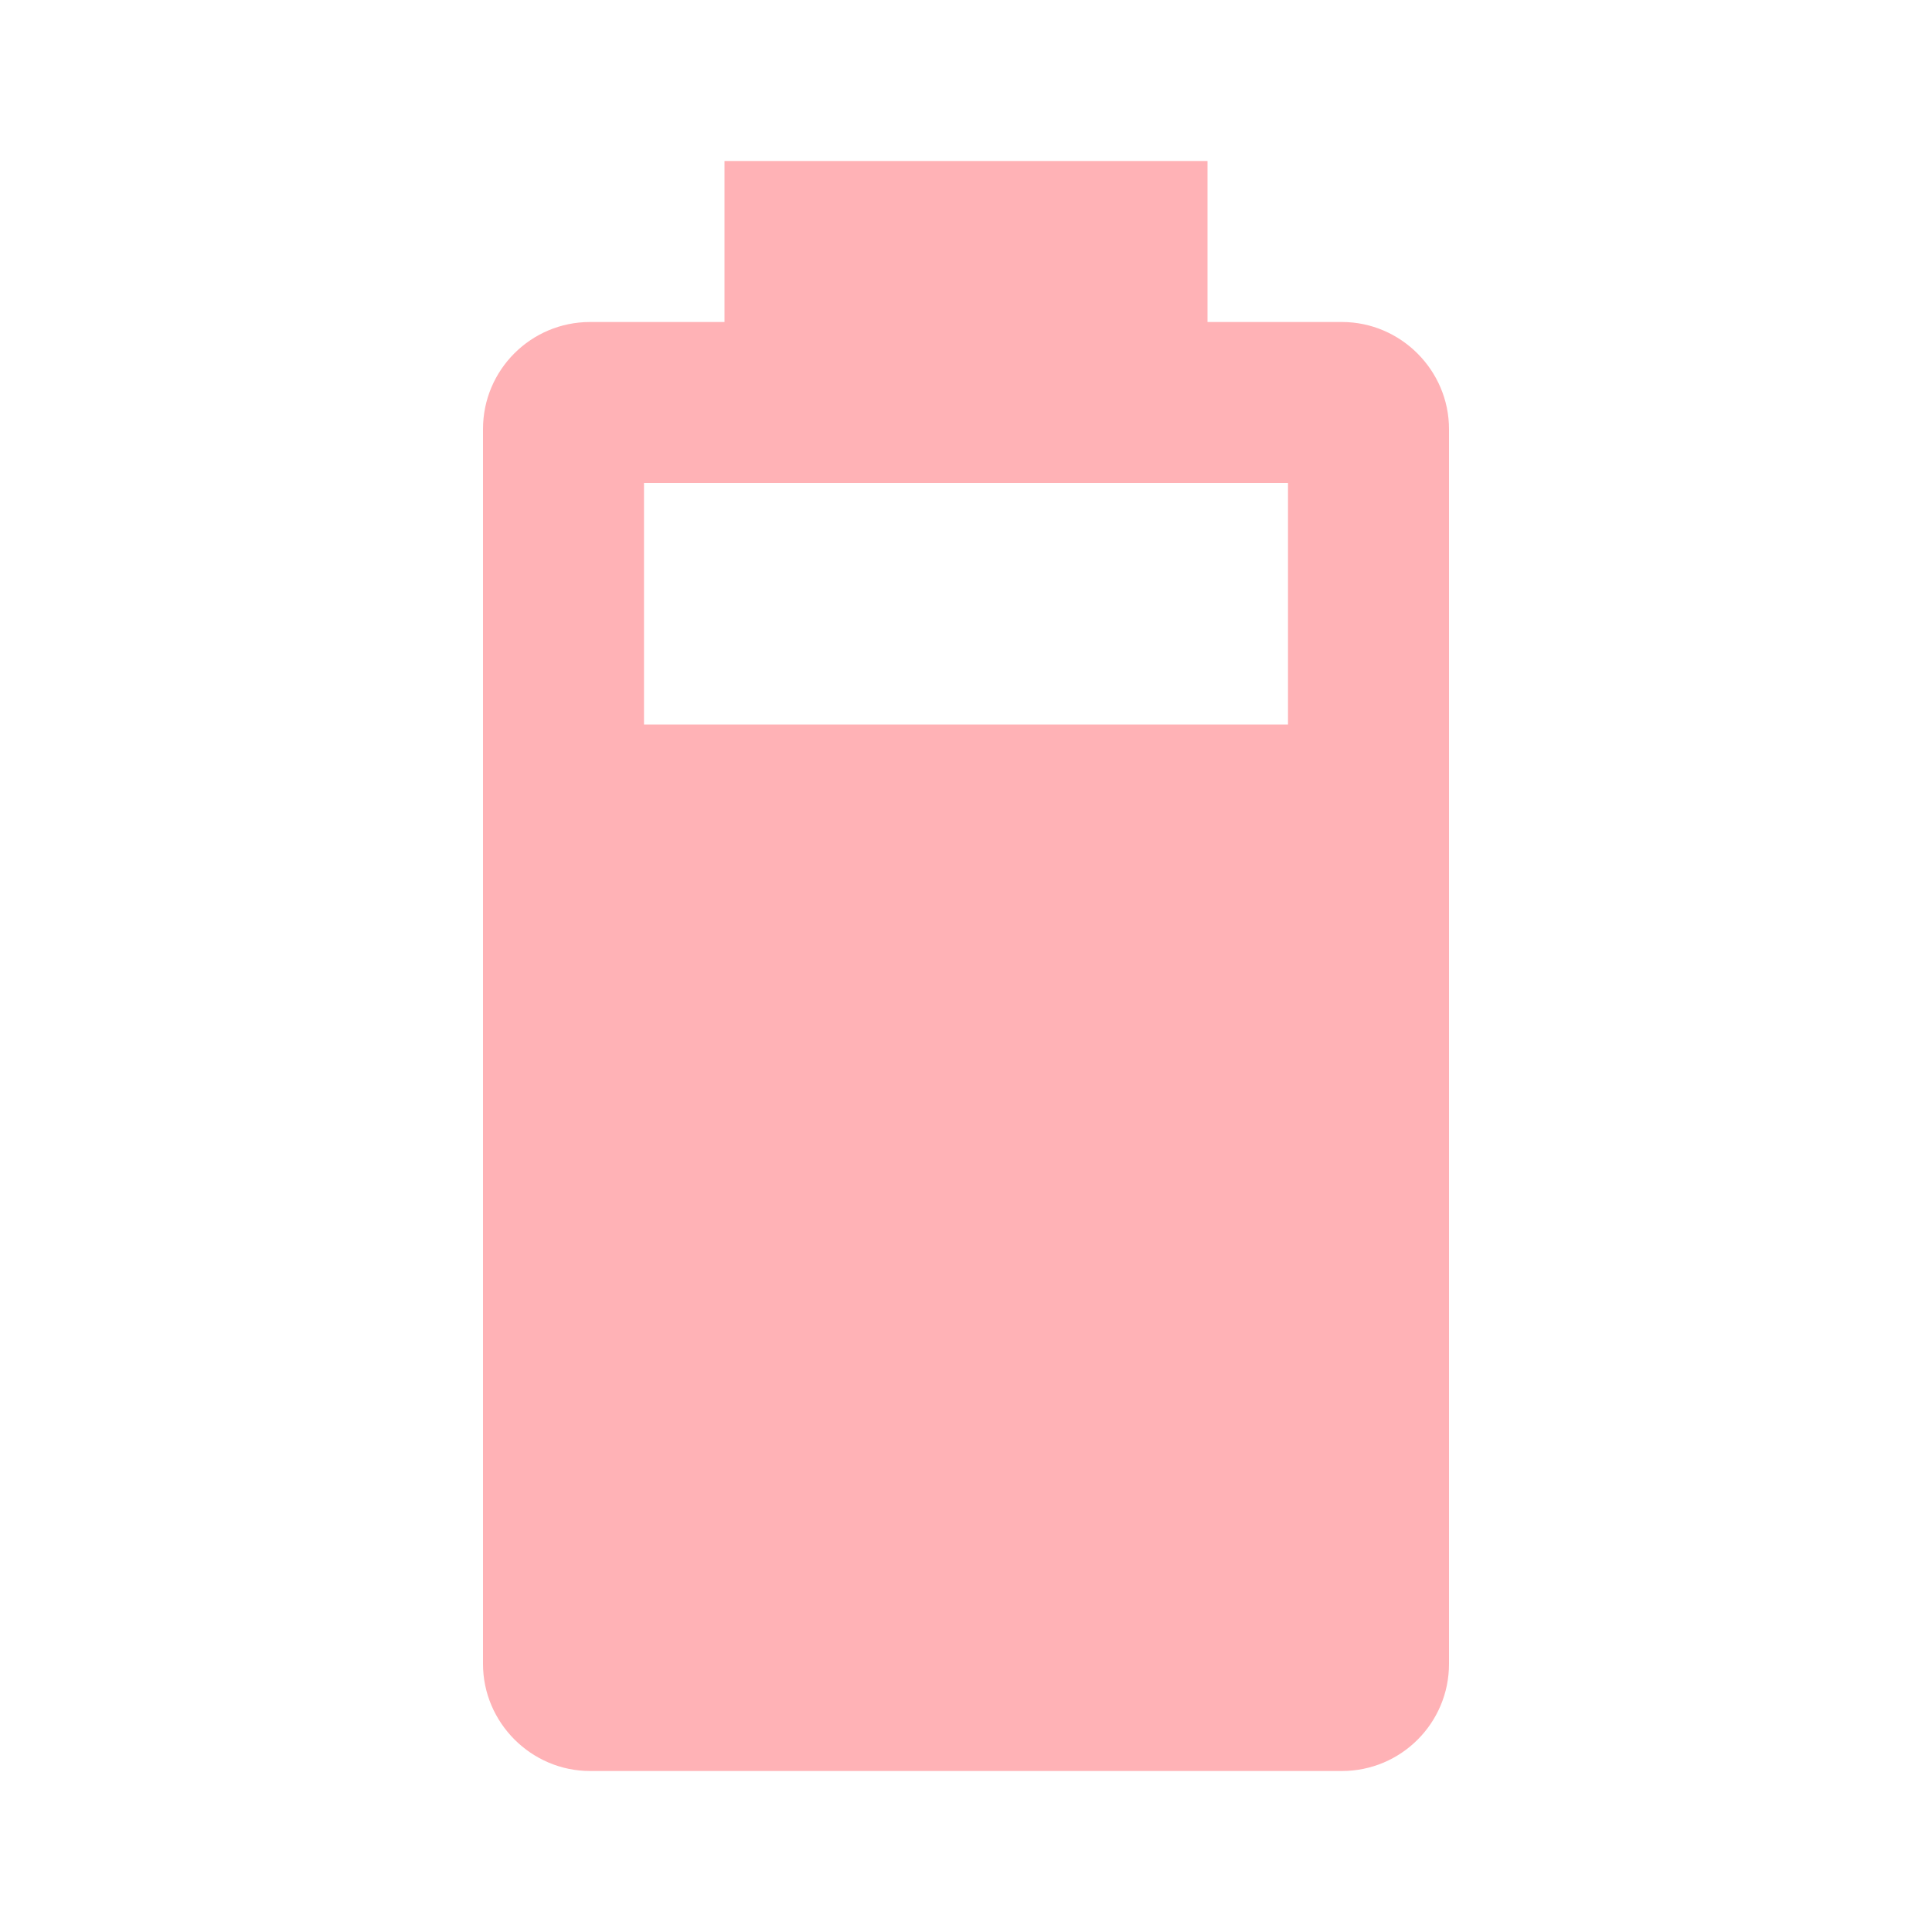
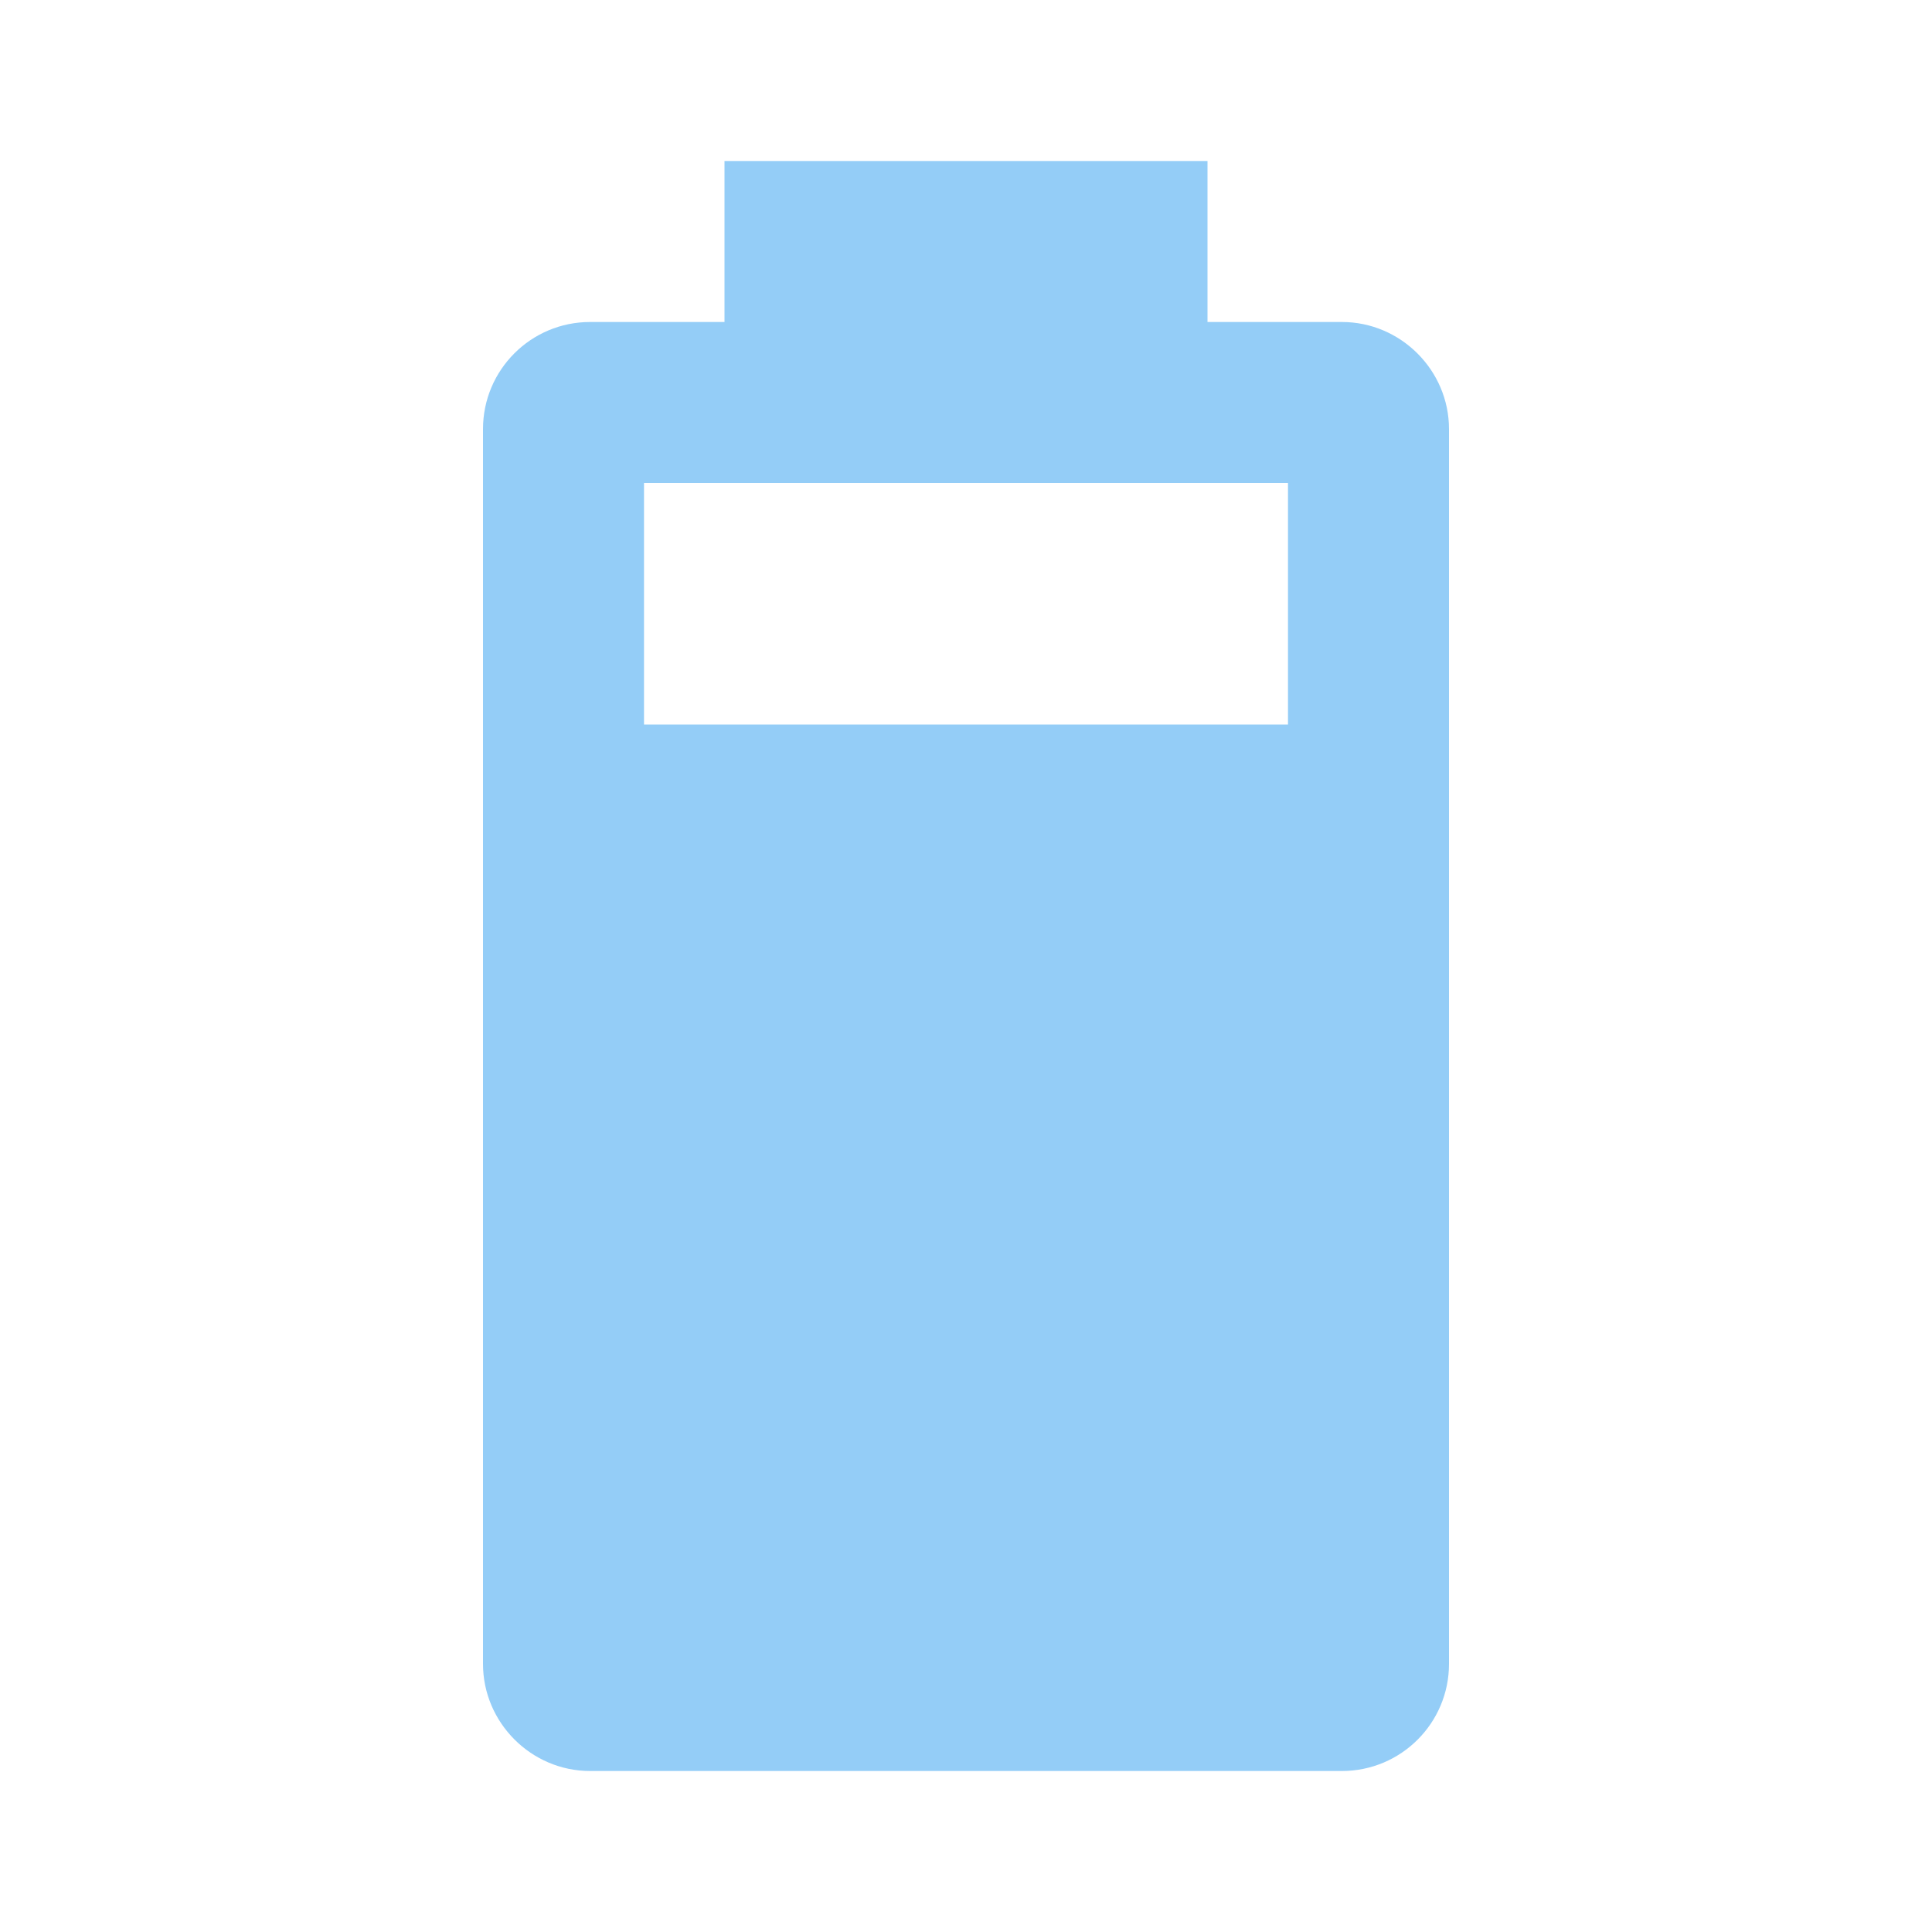
- <svg xmlns="http://www.w3.org/2000/svg" fill="#FFB2B6" preserveAspectRatio="xMidYMid meet" id="mdi-battery-80" viewBox="0 0 24 24">
+ <svg xmlns="http://www.w3.org/2000/svg" fill="#94CDF7" preserveAspectRatio="xMidYMid meet" id="mdi-battery-80" viewBox="0 0 24 24">
  <path d="M16,9H8V6H16M16.67,4H15V2H9V4H7.33A1.33,1.33 0 0,0 6,5.33V20.67C6,21.4 6.6,22 7.33,22H16.67A1.33,1.33 0 0,0 18,20.67V5.33C18,4.6 17.4,4 16.67,4Z" />
</svg>
